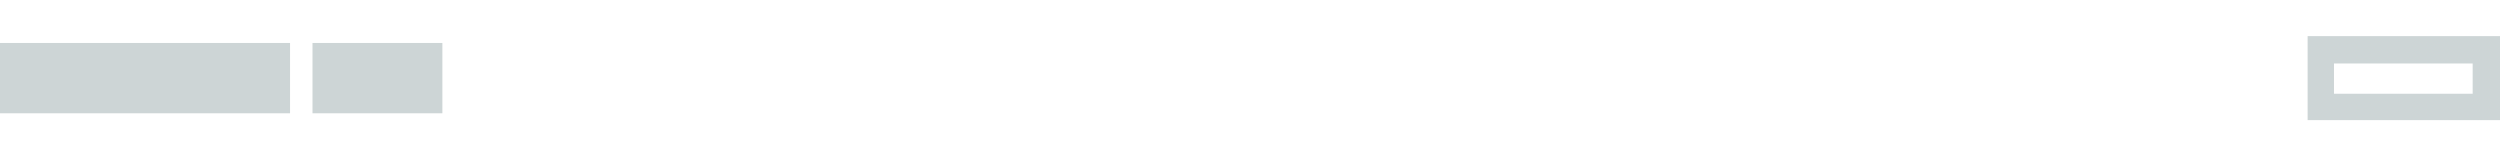
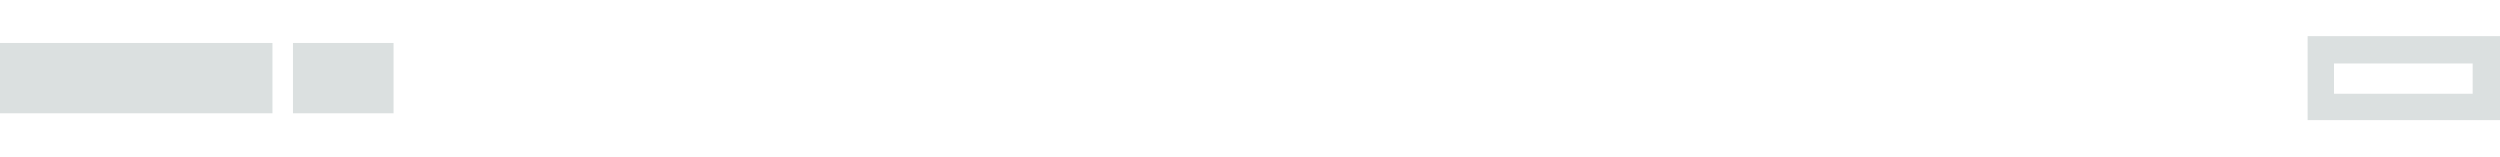
<svg xmlns="http://www.w3.org/2000/svg" version="1.1" id="Layer_1" x="0px" y="0px" viewBox="0 0 256 16" style="enable-background:new 0 0 256 16;" xml:space="preserve">
  <style type="text/css">
- 	.st0{fill:#CDD5D6;}
+ 	.st0{fill:#DBE0E0;}
</style>
-   <rect y="4.4" class="st0" width="29.7" height="7.2" />
-   <rect x="32" y="4.4" class="st0" width="13.3" height="7.2" />
+   <rect y="4.4" class="st0" width="27.9" height="7.2" />
+   <rect x="30" y="4.4" class="st0" width="10.3" height="7.2" />
  <g>
    <path class="st0" d="M253.2,6.5v3.1H239V6.5H253.2 M256,3.7h-19.7v8.6H256V3.7L256,3.7z" />
  </g>
</svg>
